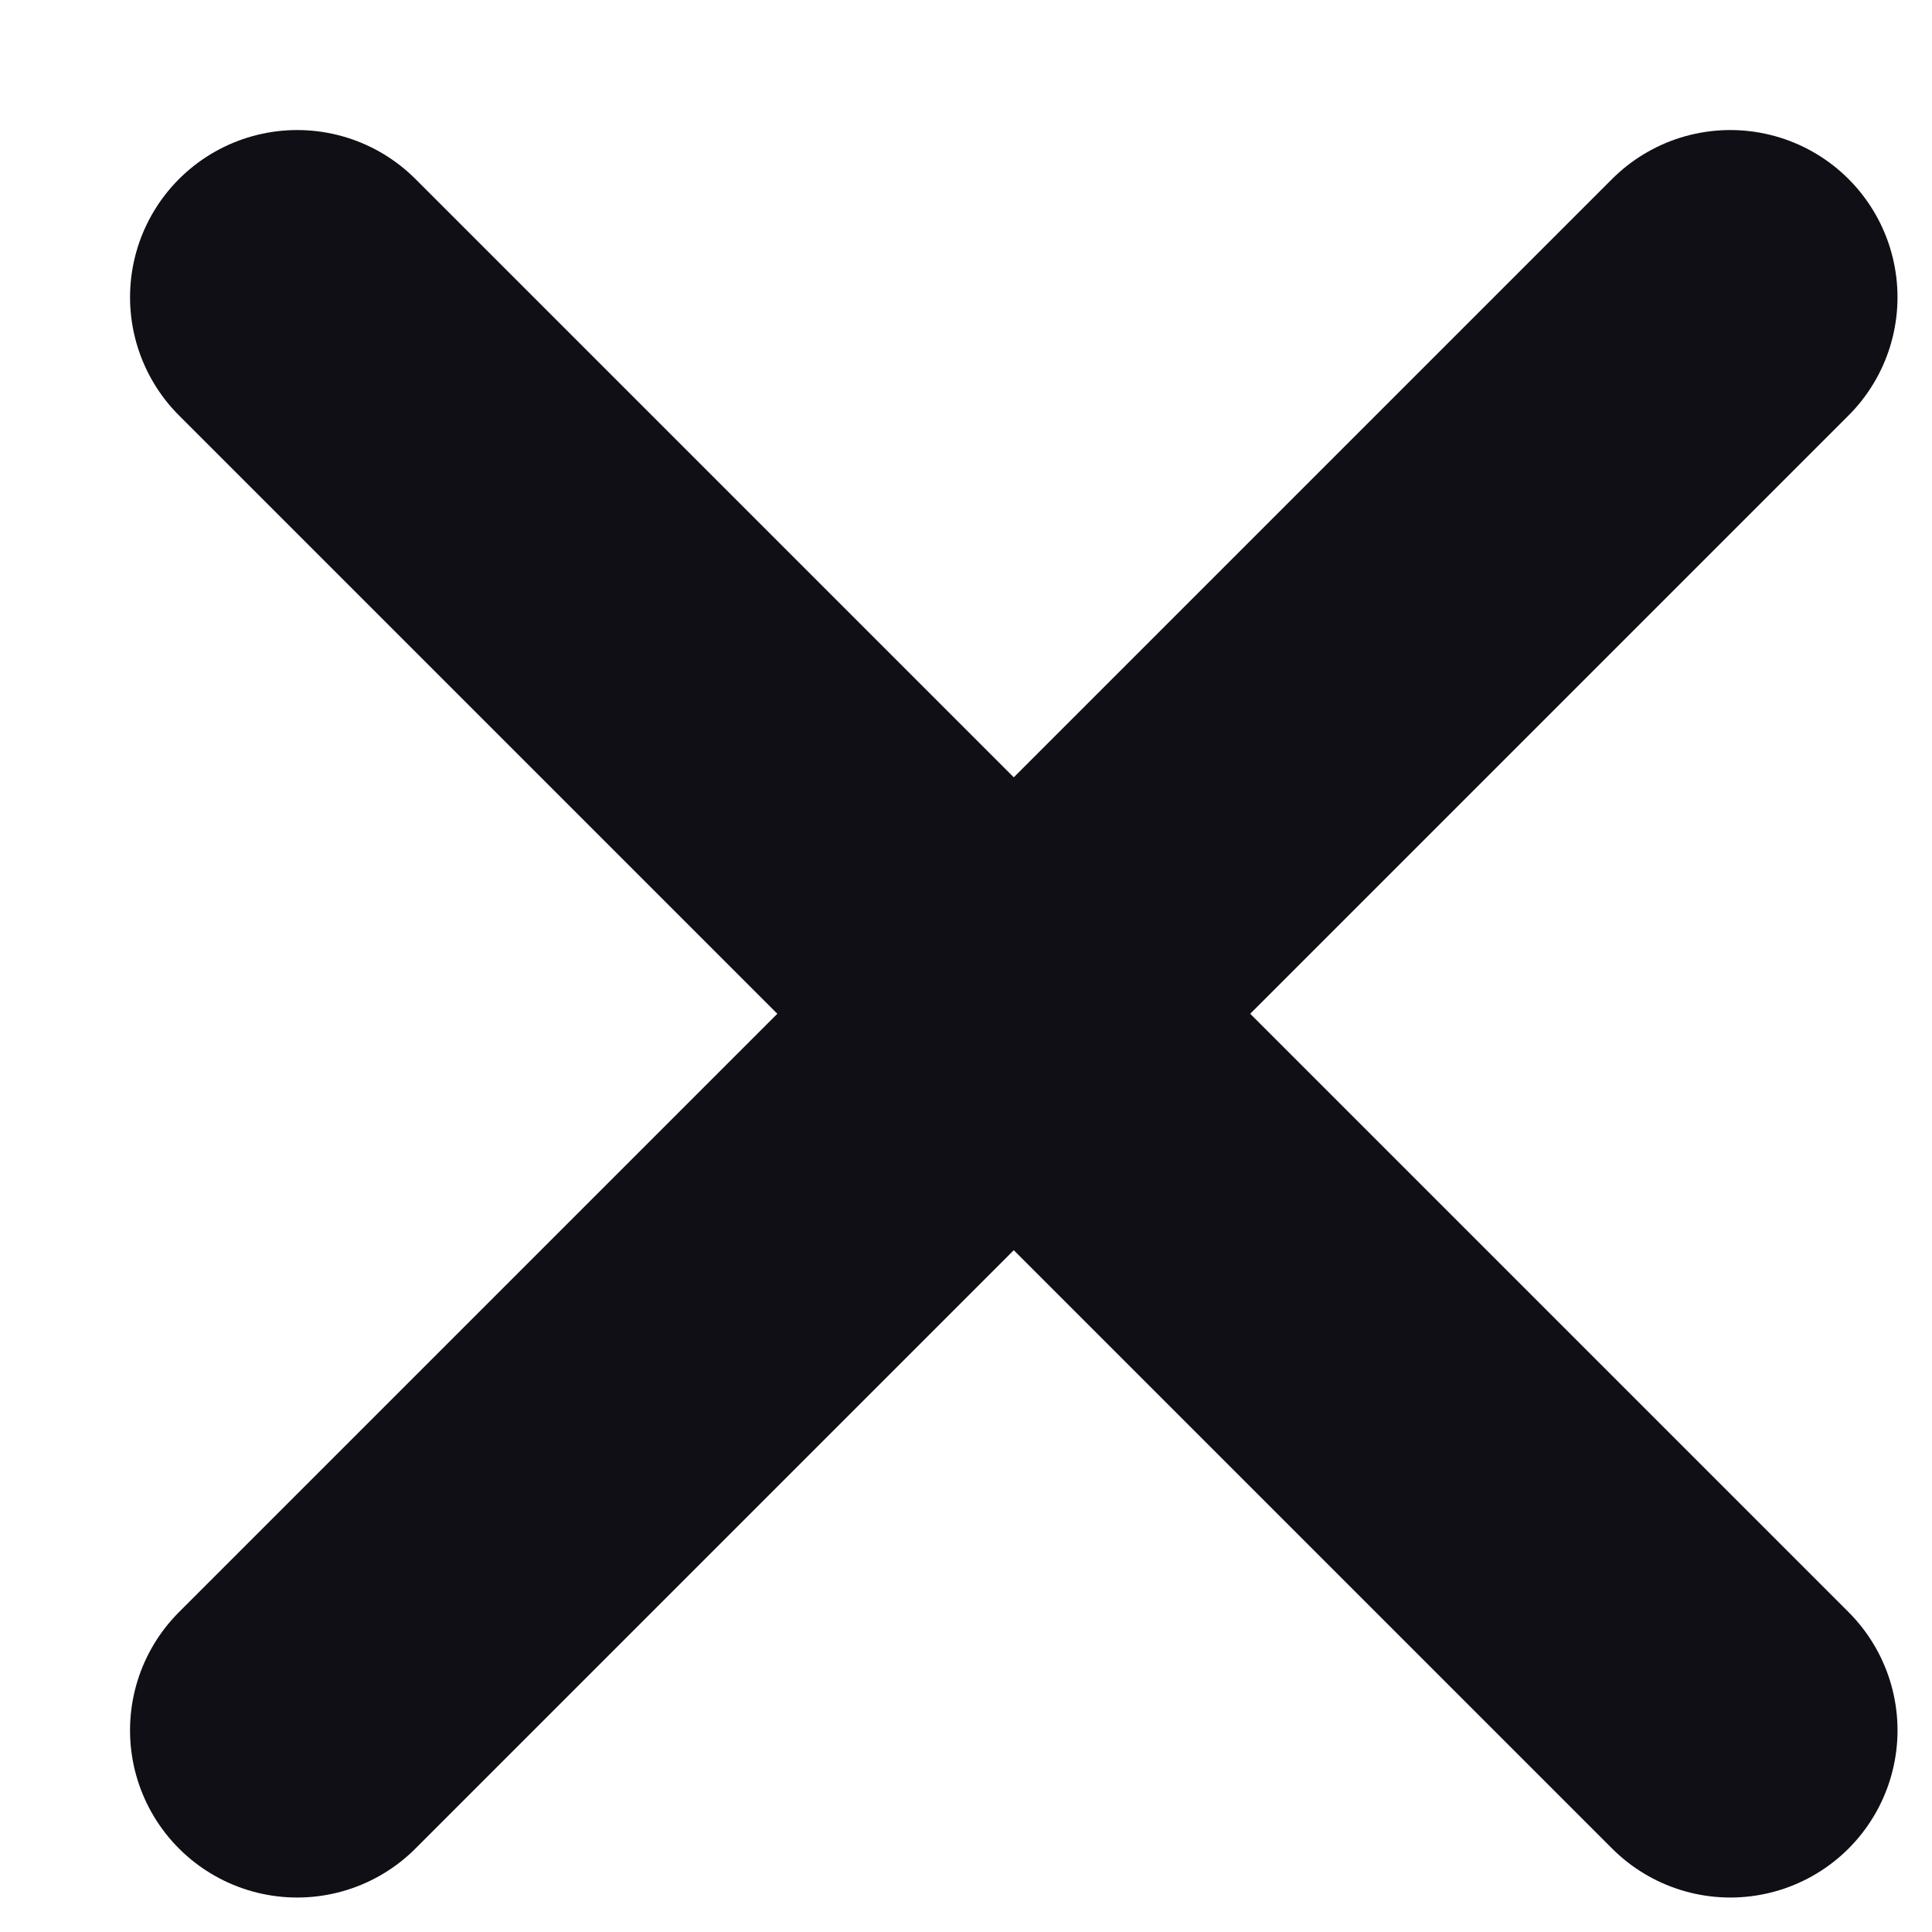
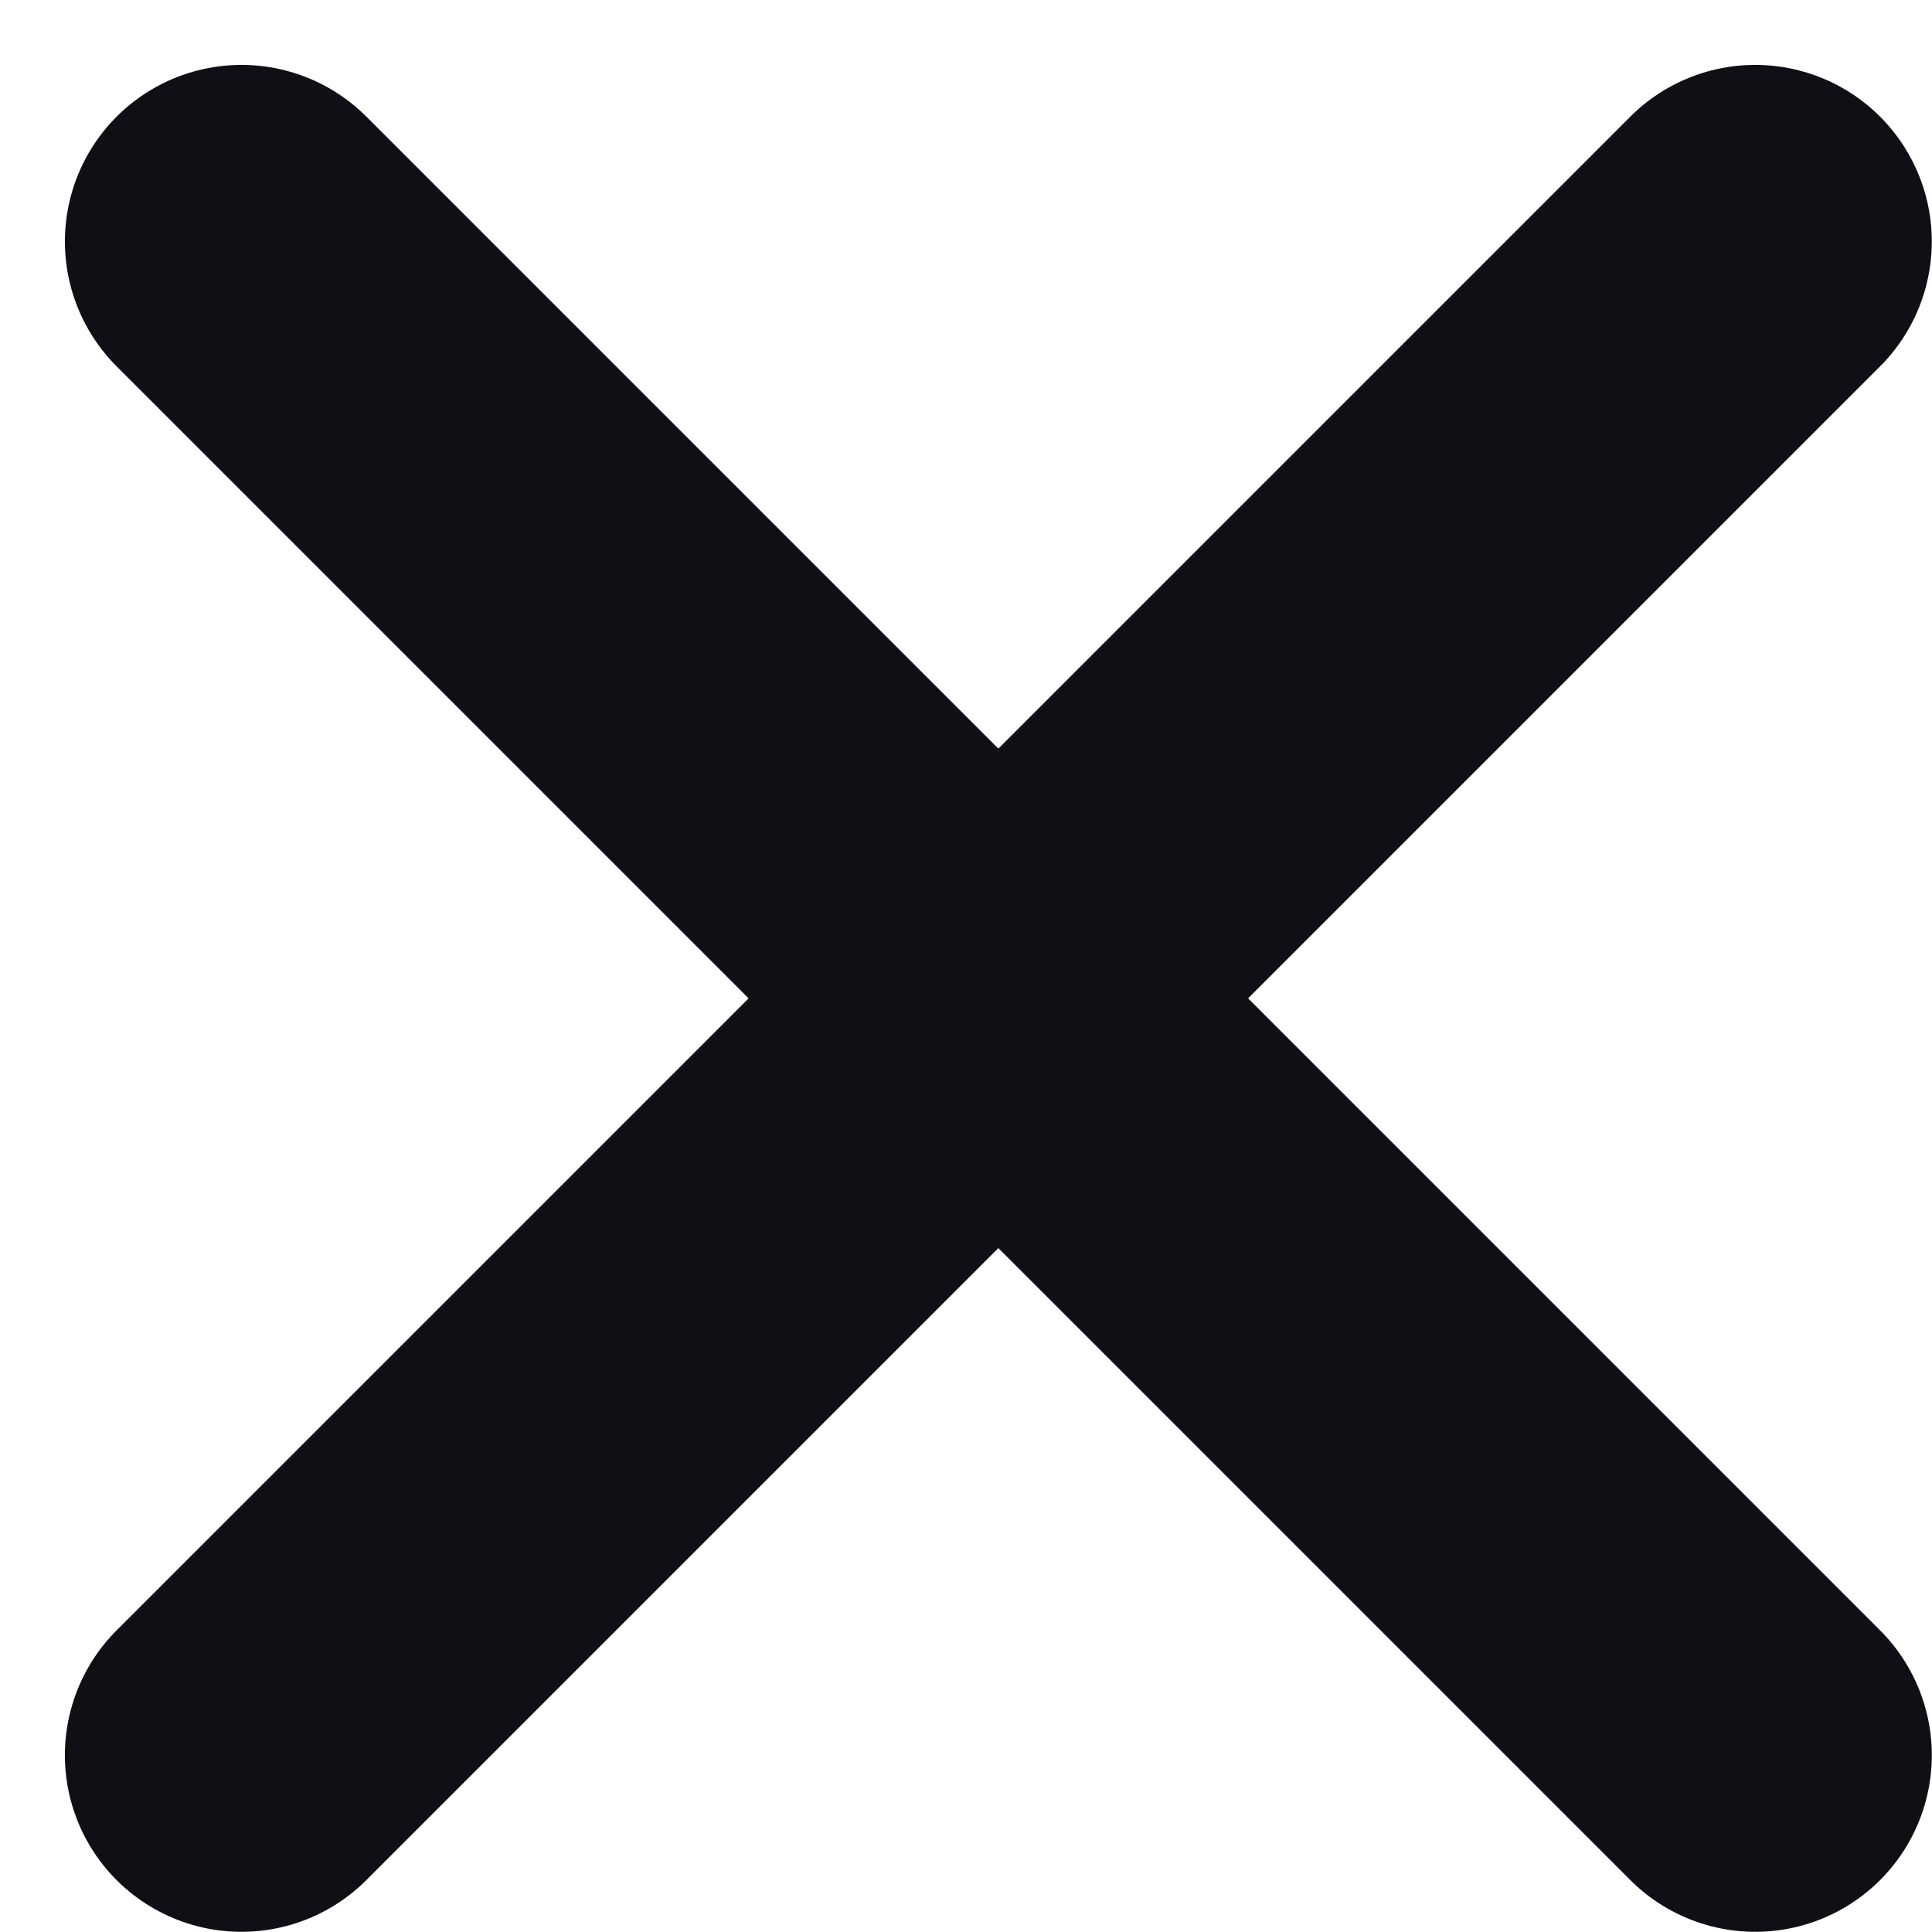
- <svg xmlns="http://www.w3.org/2000/svg" width="13px" height="13px" viewBox="0 0 13 13" version="1.1">
+ <svg xmlns="http://www.w3.org/2000/svg" width="16px" height="16px" viewBox="0 0 16 16" version="1.1">
  <defs />
-   <g id="Patterns080216" stroke="none" stroke-width="1" fill="none" fill-rule="evenodd" stroke-linecap="round">
-     <g id="Icons" transform="translate(-99, -344)" stroke="#100F15" stroke-width="2.25">
-       <g id="icon_cancel" transform="translate(101, 346)">
-         <path d="M0,0 L9.643,9.643" id="Line" />
-         <path d="M1.08357767e-13,0 L9.643,9.643" id="Line-Copy" transform="translate(4.821441, 4.821441) scale(-1, 1) translate(-4.821441, -4.821441) " />
+   <g id="Patterns081716" stroke="none" stroke-width="1" fill="none" fill-rule="evenodd" stroke-linecap="round">
+     <g id="Icons" transform="translate(-98, -343)" stroke="#100F15" stroke-width="2.925">
+       <g id="icon_cancel" transform="translate(100, 345)">
+         <path d="M0,0 L12.536,12.536" id="Line" />
+         <path d="M1.40865097e-13,0 L12.536,12.536" id="Line-Copy" transform="translate(6.267873, 6.267873) scale(-1, 1) translate(-6.267873, -6.267873) " />
      </g>
    </g>
  </g>
</svg>
